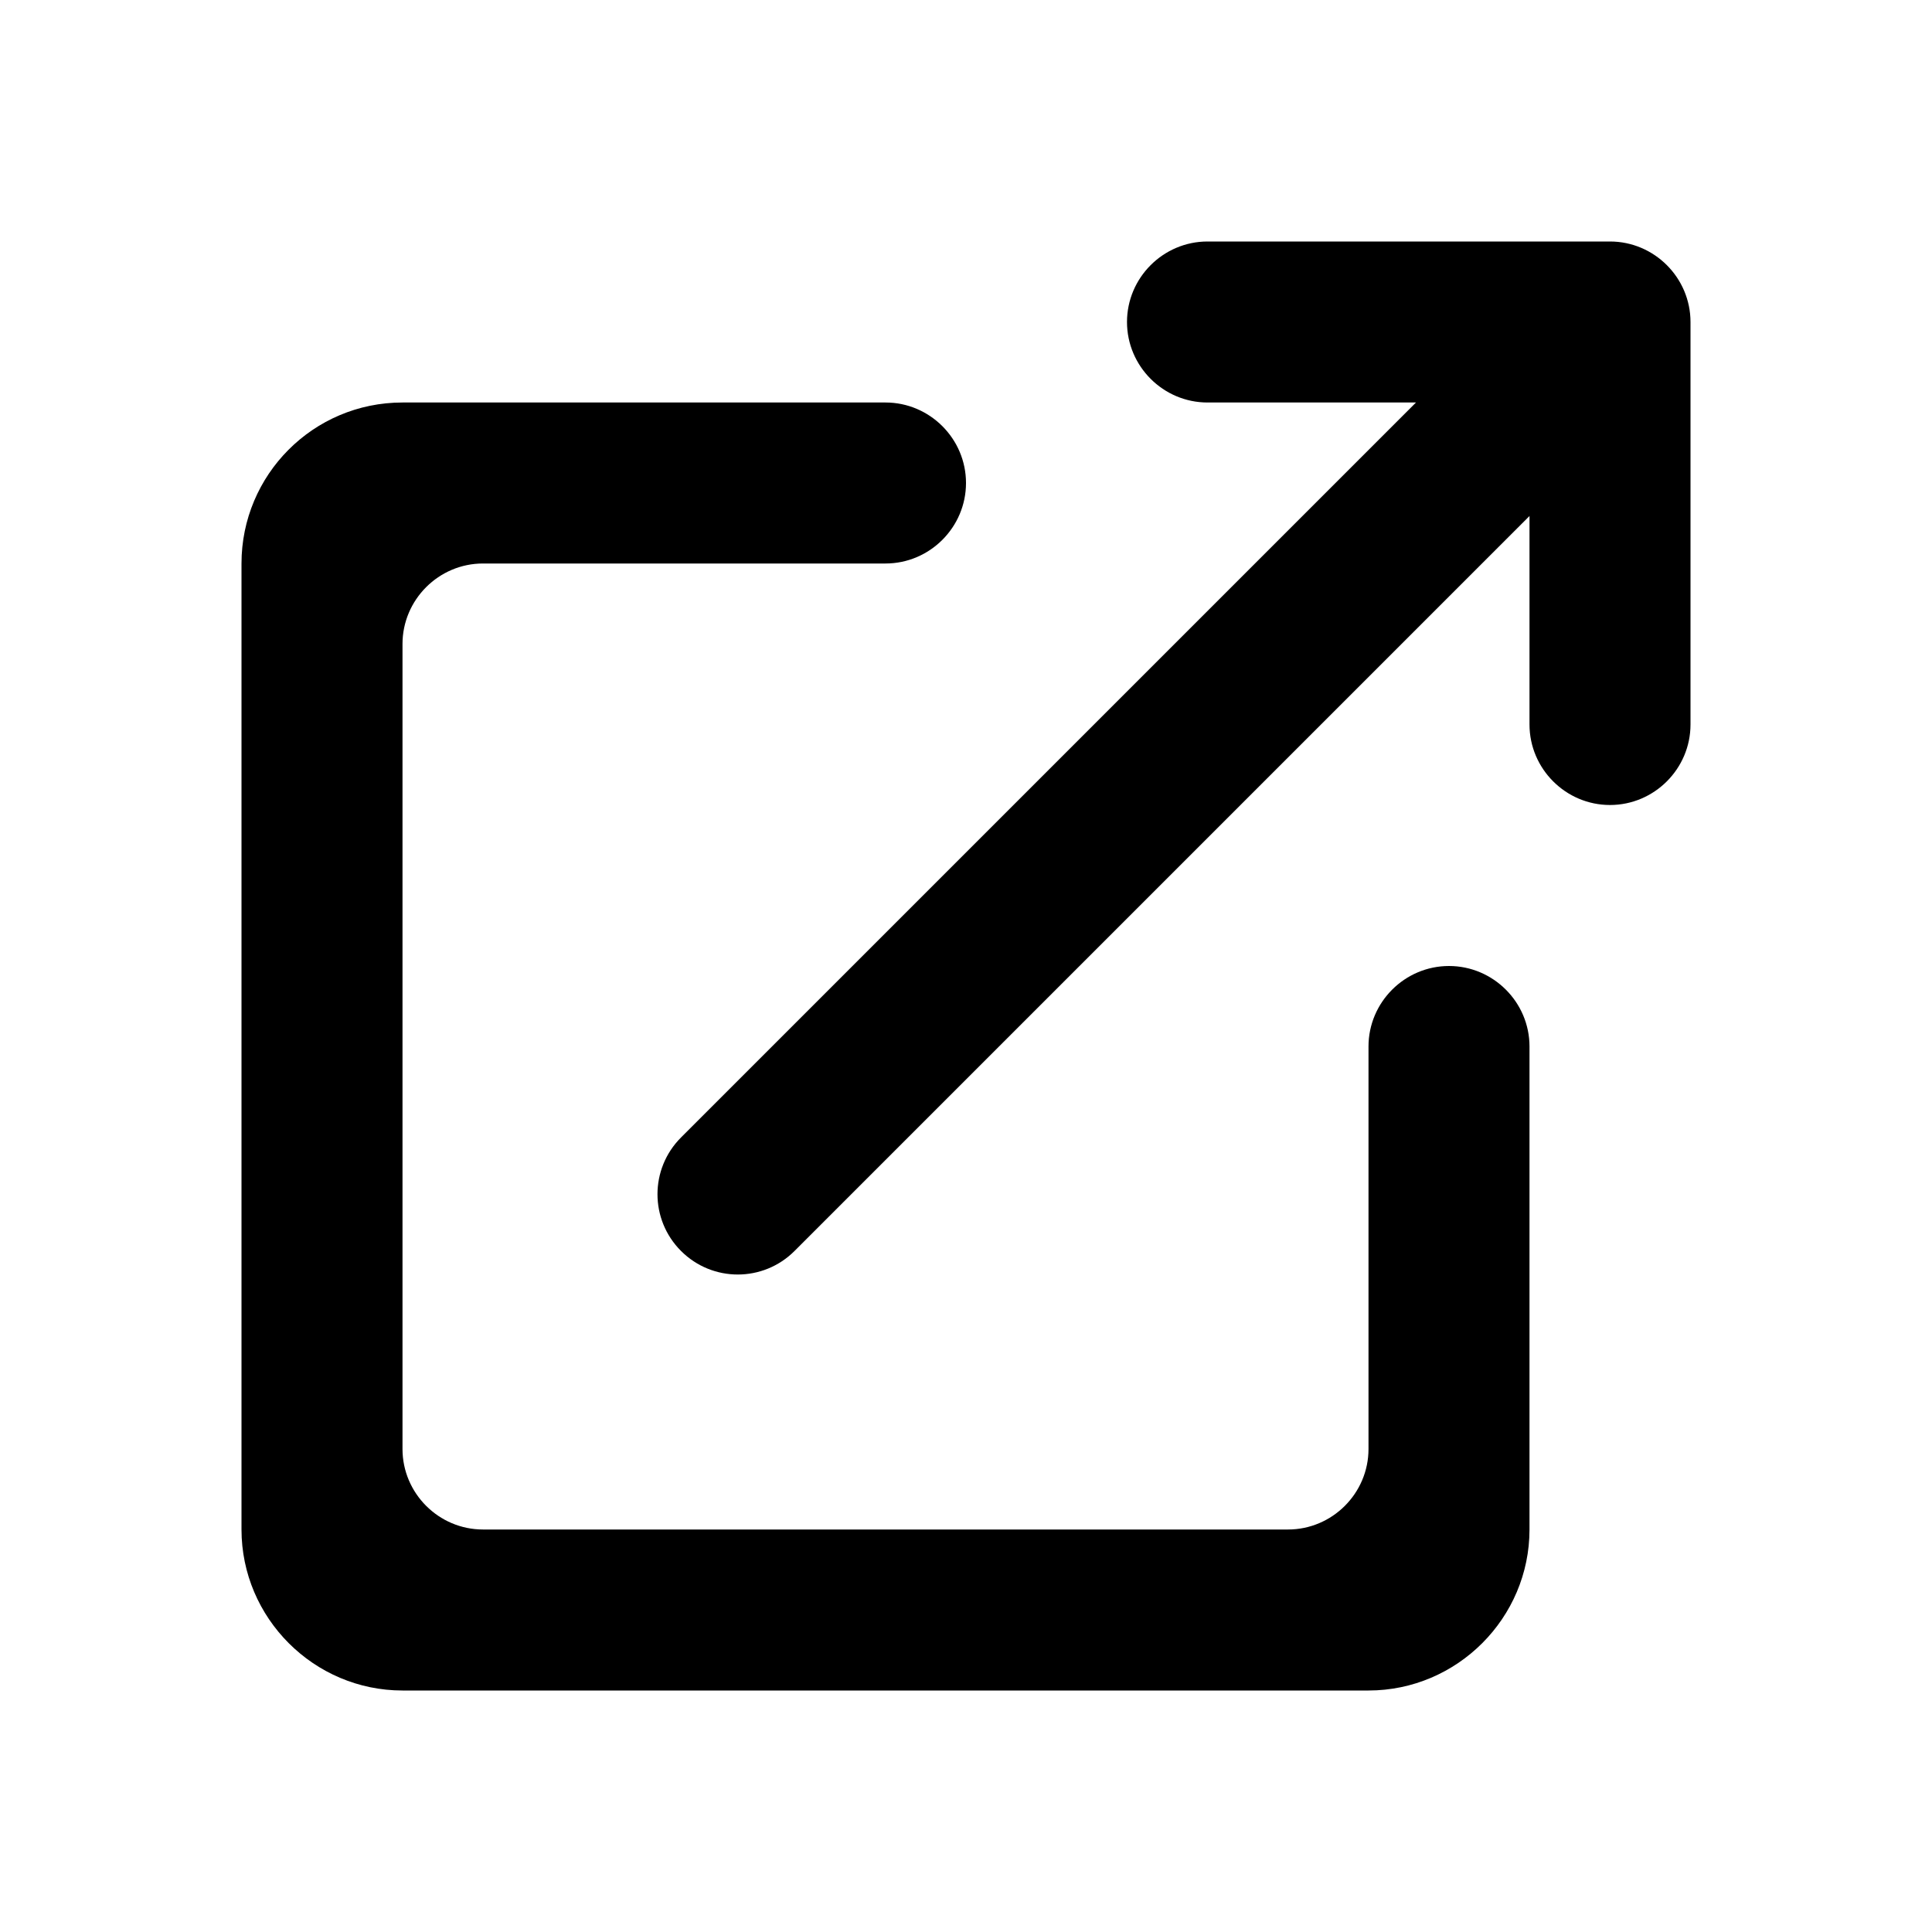
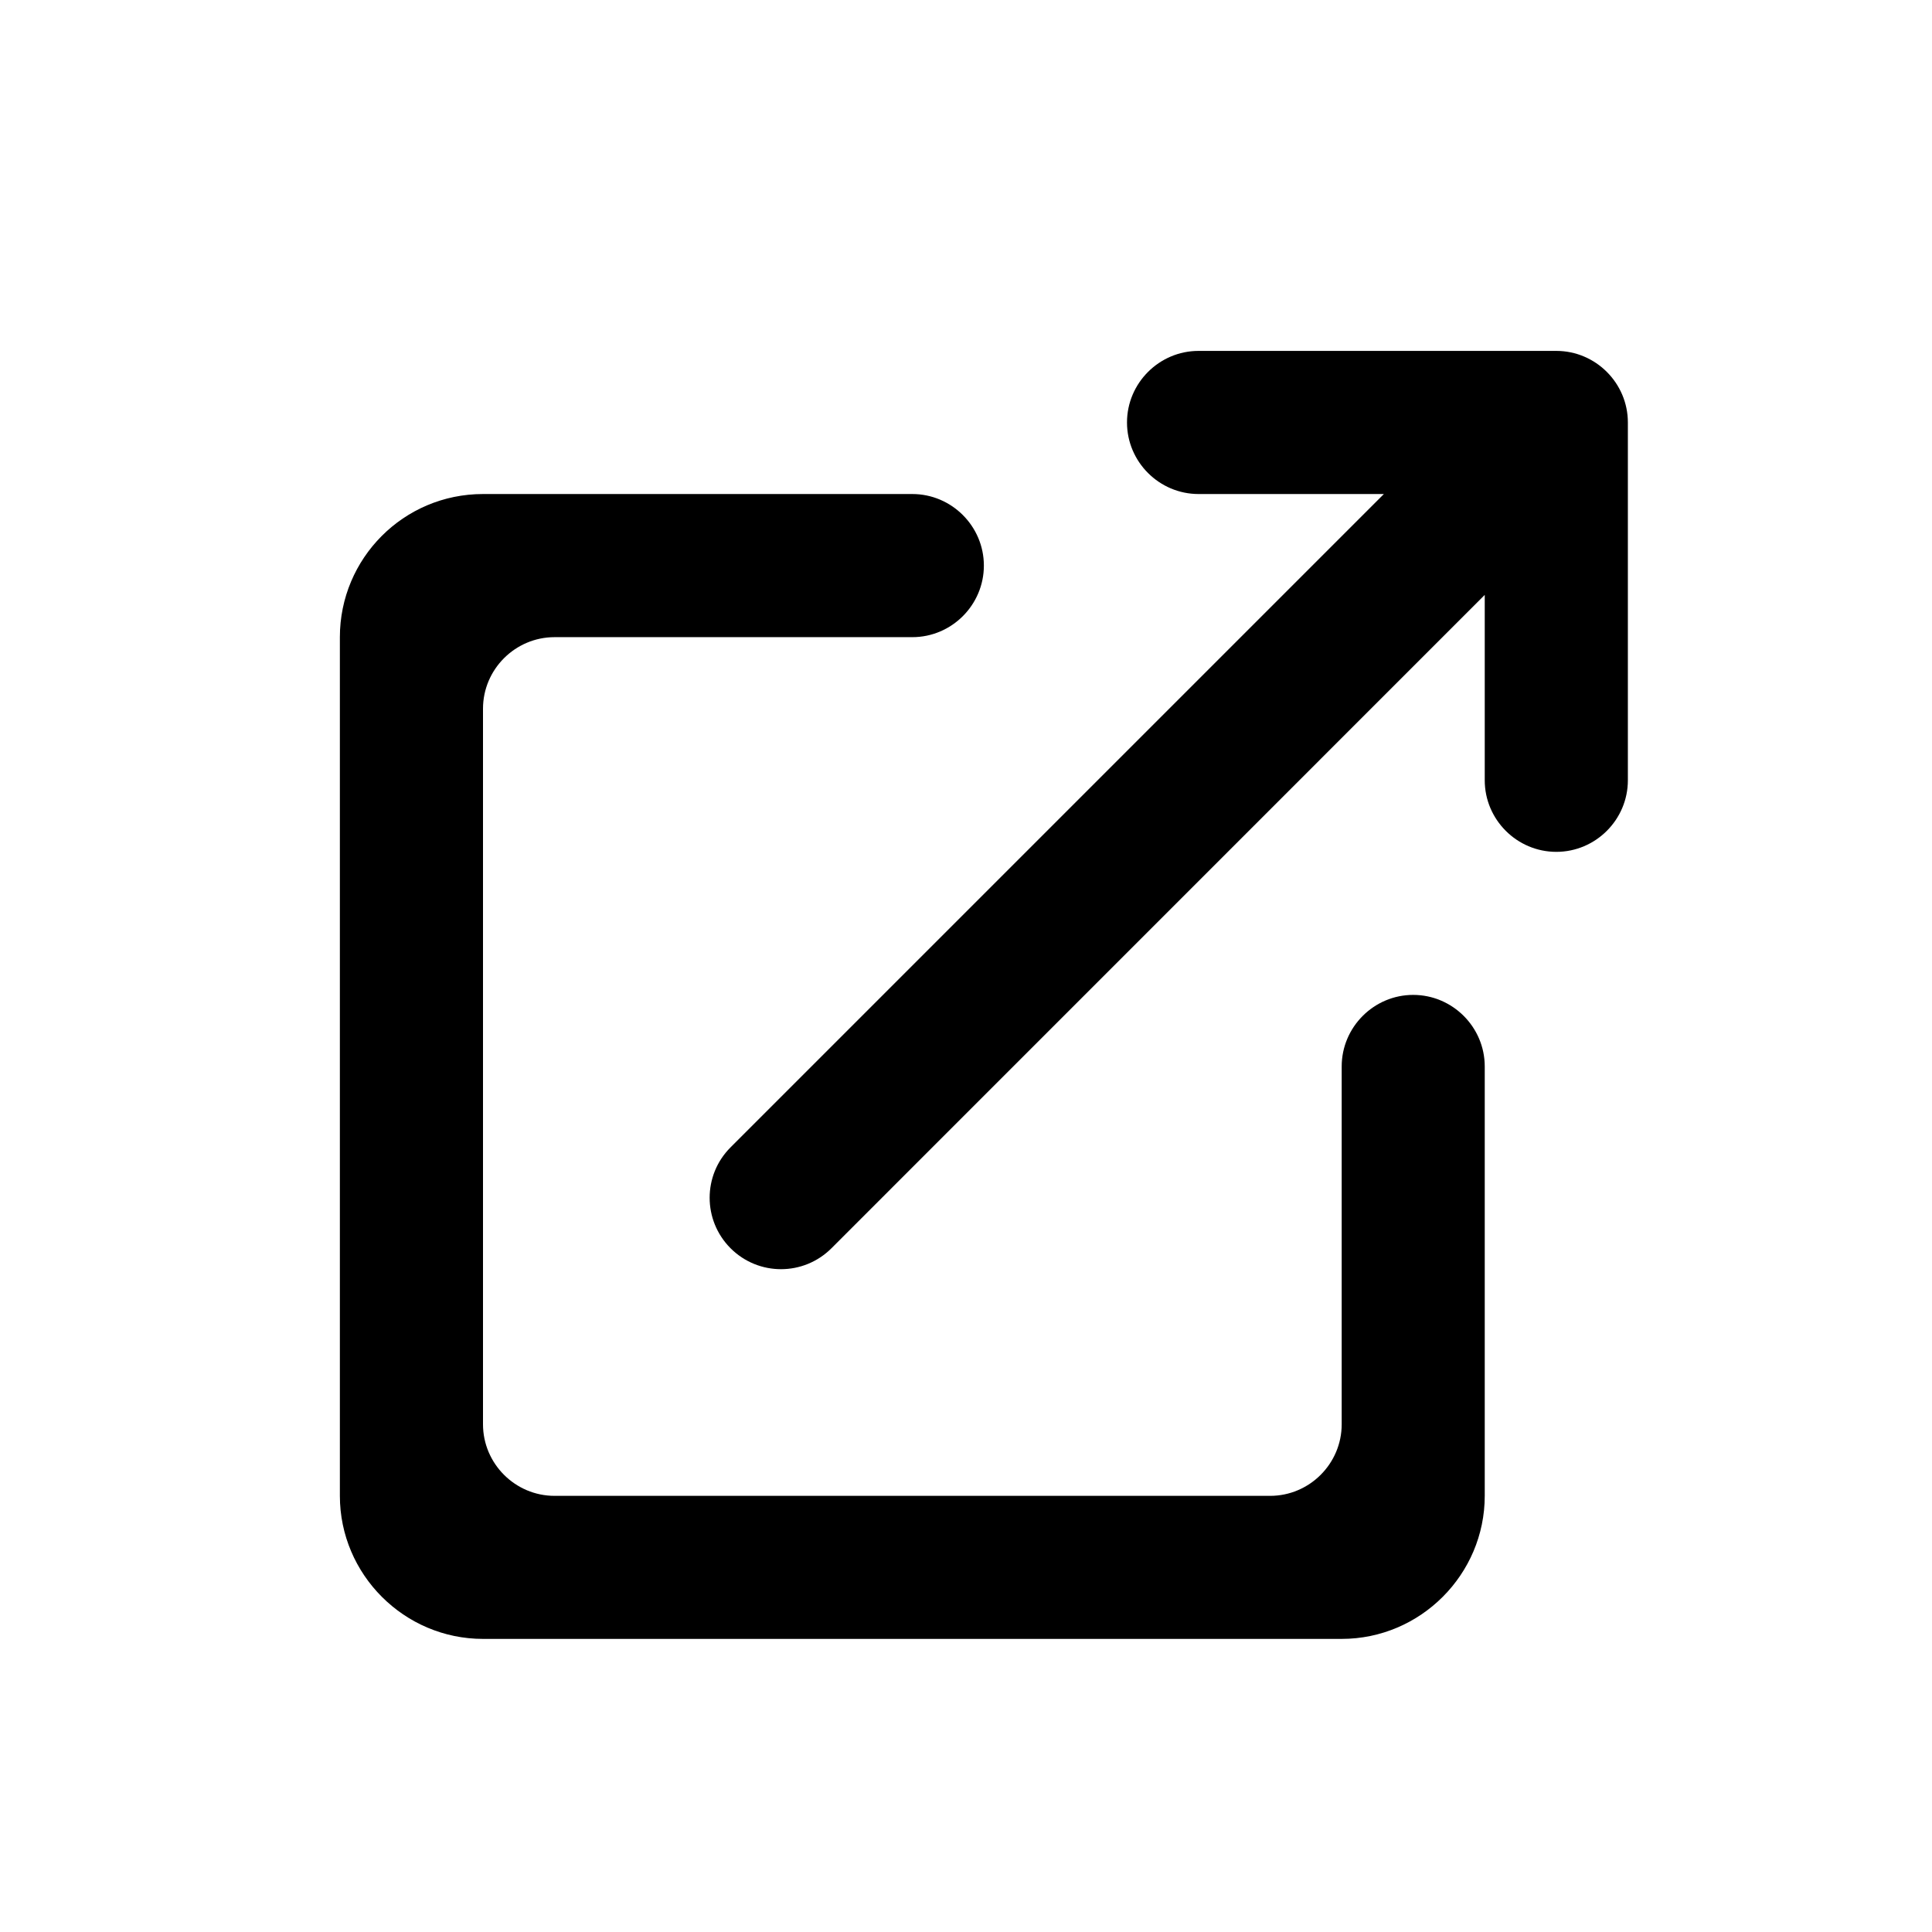
<svg xmlns="http://www.w3.org/2000/svg" width="current" height="current" viewBox="0 0 24 24" fill="currentColor">
-   <path d="M16 19H6C5.45 19 5 18.55 5 18V8C5 7.45 5.45 7 6 7H11C11.55 7 12 6.55 12 6C12 5.45 11.55 5 11 5H5C3.89 5 3 5.9 3 7V19C3 20.1 3.9 21 5 21H17C18.1 21 19 20.1 19 19V13C19 12.45 18.55 12 18 12C17.45 12 17 12.45 17 13V18C17 18.55 16.55 19 16 19ZM14 4C14 4.55 14.45 5 15 5H17.59L8.46 14.13C8.07 14.52 8.07 15.15 8.46 15.54C8.85 15.93 9.48 15.93 9.87 15.54L19 6.41V9C19 9.55 19.45 10 20 10C20.55 10 21 9.55 21 9V4C21 3.45 20.55 3 20 3H15C14.45 3 14 3.45 14 4Z" fill="currentColor" />
+   <path d="M15.778 18.582H6.889C6.4 18.582 6 18.182 6 17.693V8.804C6 8.315 6.4 7.915 6.889 7.915H11.333C11.822 7.915 12.222 7.515 12.222 7.026C12.222 6.537 11.822 6.137 11.333 6.137H6C5.013 6.137 4.222 6.937 4.222 7.915V18.582C4.222 19.559 5.022 20.359 6 20.359H16.667C17.644 20.359 18.444 19.559 18.444 18.582V13.248C18.444 12.759 18.044 12.359 17.555 12.359C17.067 12.359 16.667 12.759 16.667 13.248V17.693C16.667 18.182 16.267 18.582 15.778 18.582ZM14 5.248C14 5.737 14.4 6.137 14.889 6.137H17.191L9.075 14.253C8.729 14.599 8.729 15.159 9.075 15.506C9.422 15.853 9.982 15.853 10.329 15.506L18.444 7.39V9.693C18.444 10.182 18.844 10.582 19.333 10.582C19.822 10.582 20.222 10.182 20.222 9.693V5.248C20.222 4.759 19.822 4.359 19.333 4.359H14.889C14.4 4.359 14 4.759 14 5.248Z" fill="currentColor" />
</svg>
